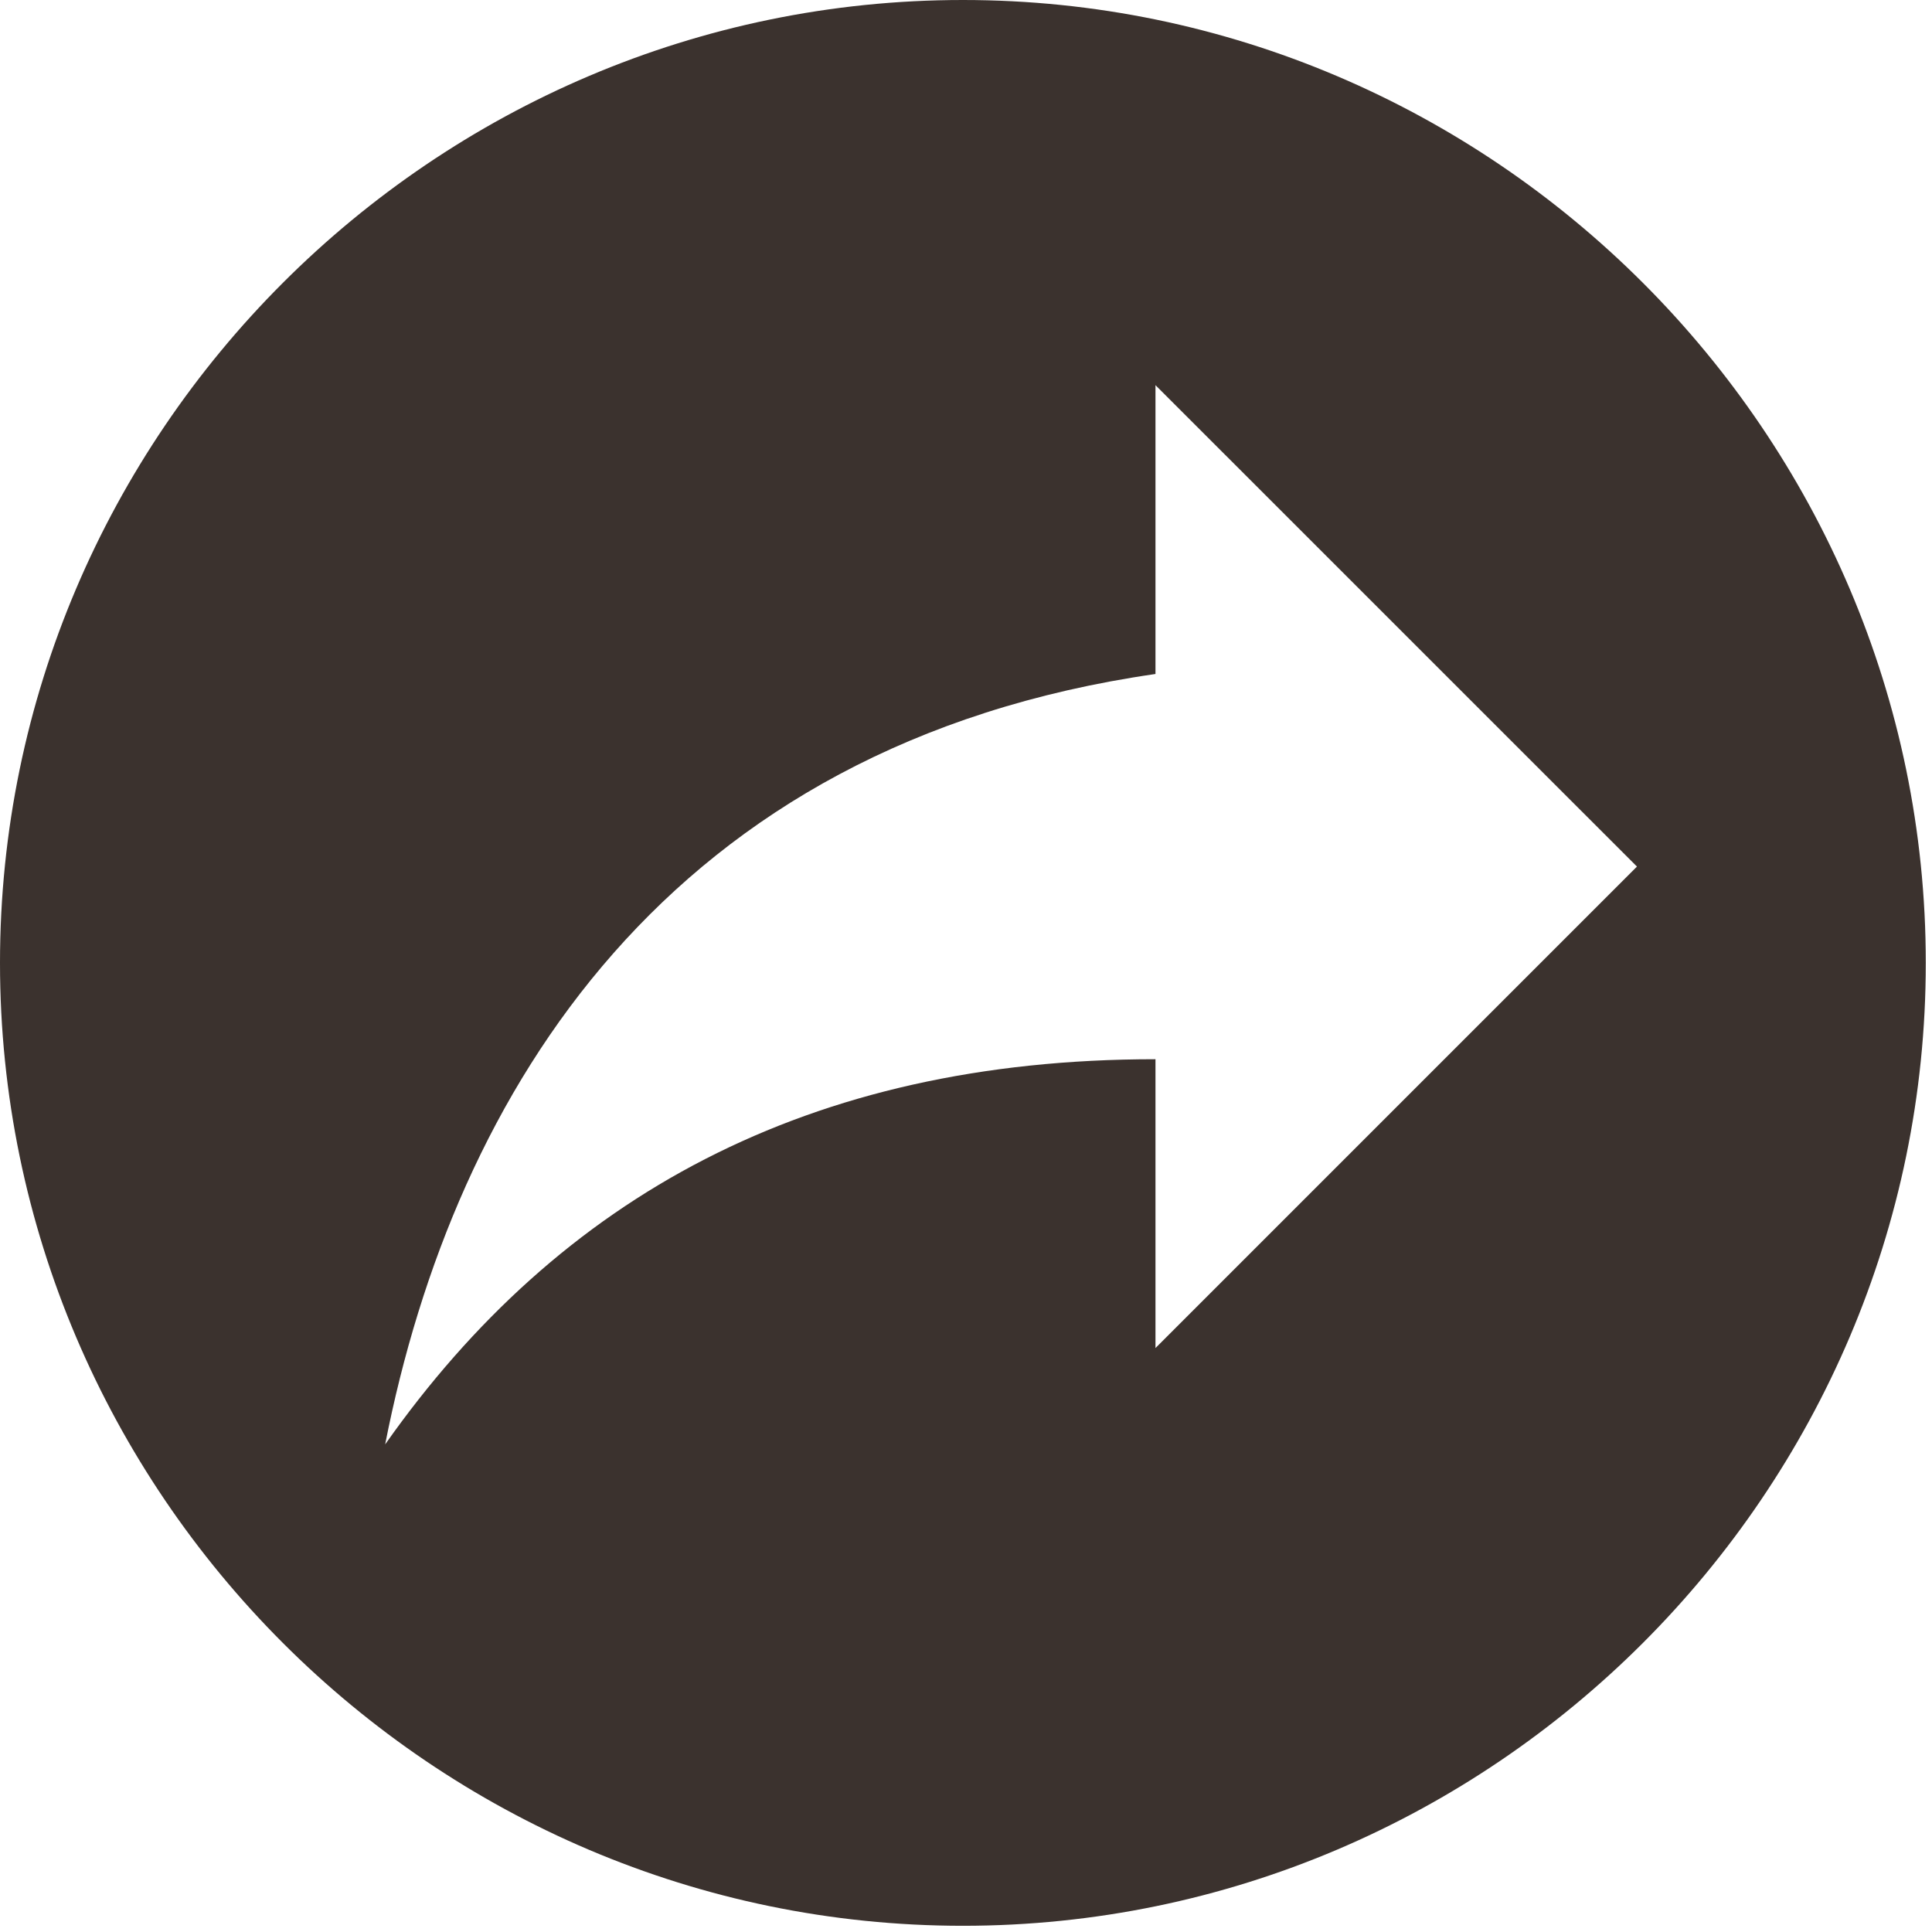
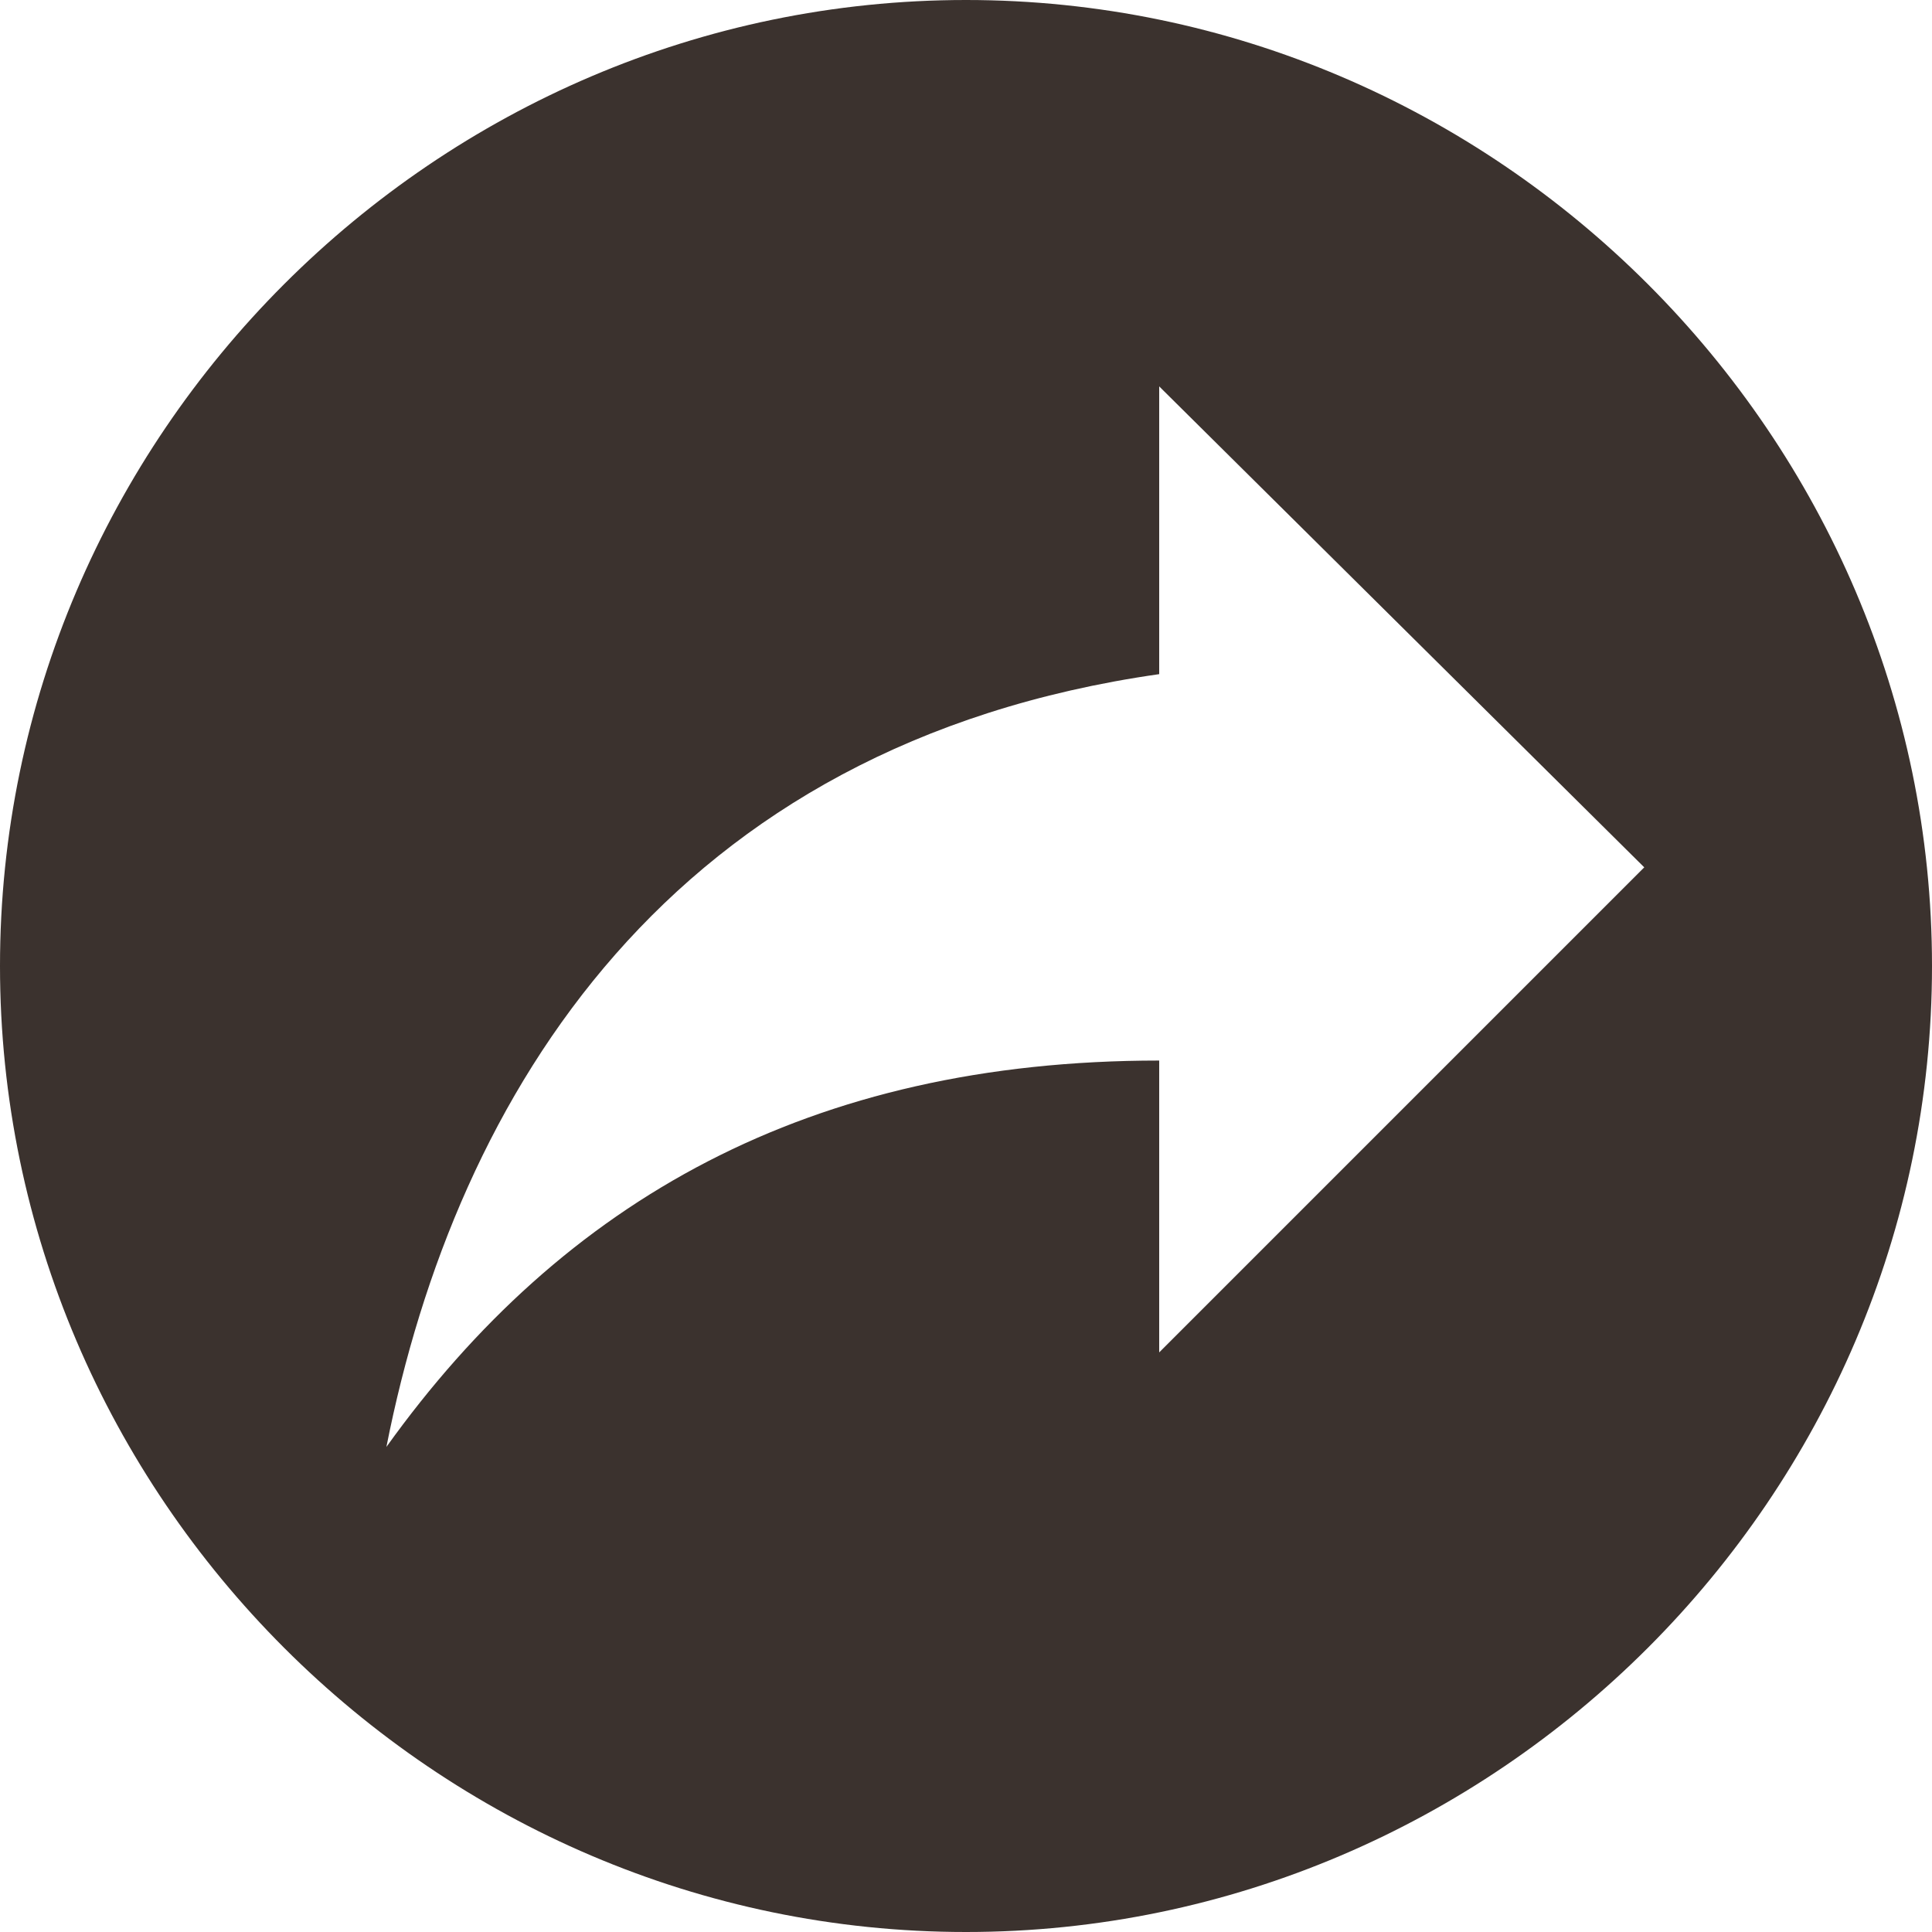
- <svg xmlns="http://www.w3.org/2000/svg" width="28" height="28" viewBox="0 0 28 28" fill="none">
-   <path d="M13.955 0C6.28 0 0 6.28 0 13.955C0 21.63 6.28 27.91 13.955 27.91C21.63 27.91 27.91 21.63 27.91 13.955C27.91 6.28 21.63 0 13.955 0ZM16.746 19.537V15.351C11.708 15.351 8.108 17.346 5.582 20.933C6.587 15.811 9.685 10.787 16.746 9.768V5.582L23.724 12.559L16.746 19.537Z" fill="#3B322E" />
+ <svg xmlns="http://www.w3.org/2000/svg" version="1.1" id="圖層_1" x="0px" y="0px" viewBox="0 0 47 47" style="enable-background:new 0 0 47 47;" xml:space="preserve">
+   <style type="text/css">
+ 	.st0{fill:#3B322E;}
+ </style>
+   <path class="st0" d="M23.5,0C10.6,0,0,10.6,0,23.5C0,36.4,10.6,47,23.5,47C36.4,47,47,36.4,47,23.5C47,10.6,36.4,0,23.5,0z   M28.2,32.9v-7.1c-8.5,0-14.5,3.4-18.8,9.4c1.7-8.6,6.9-17.1,18.8-18.8V9.4L40,21.1L28.2,32.9z" />
</svg>
